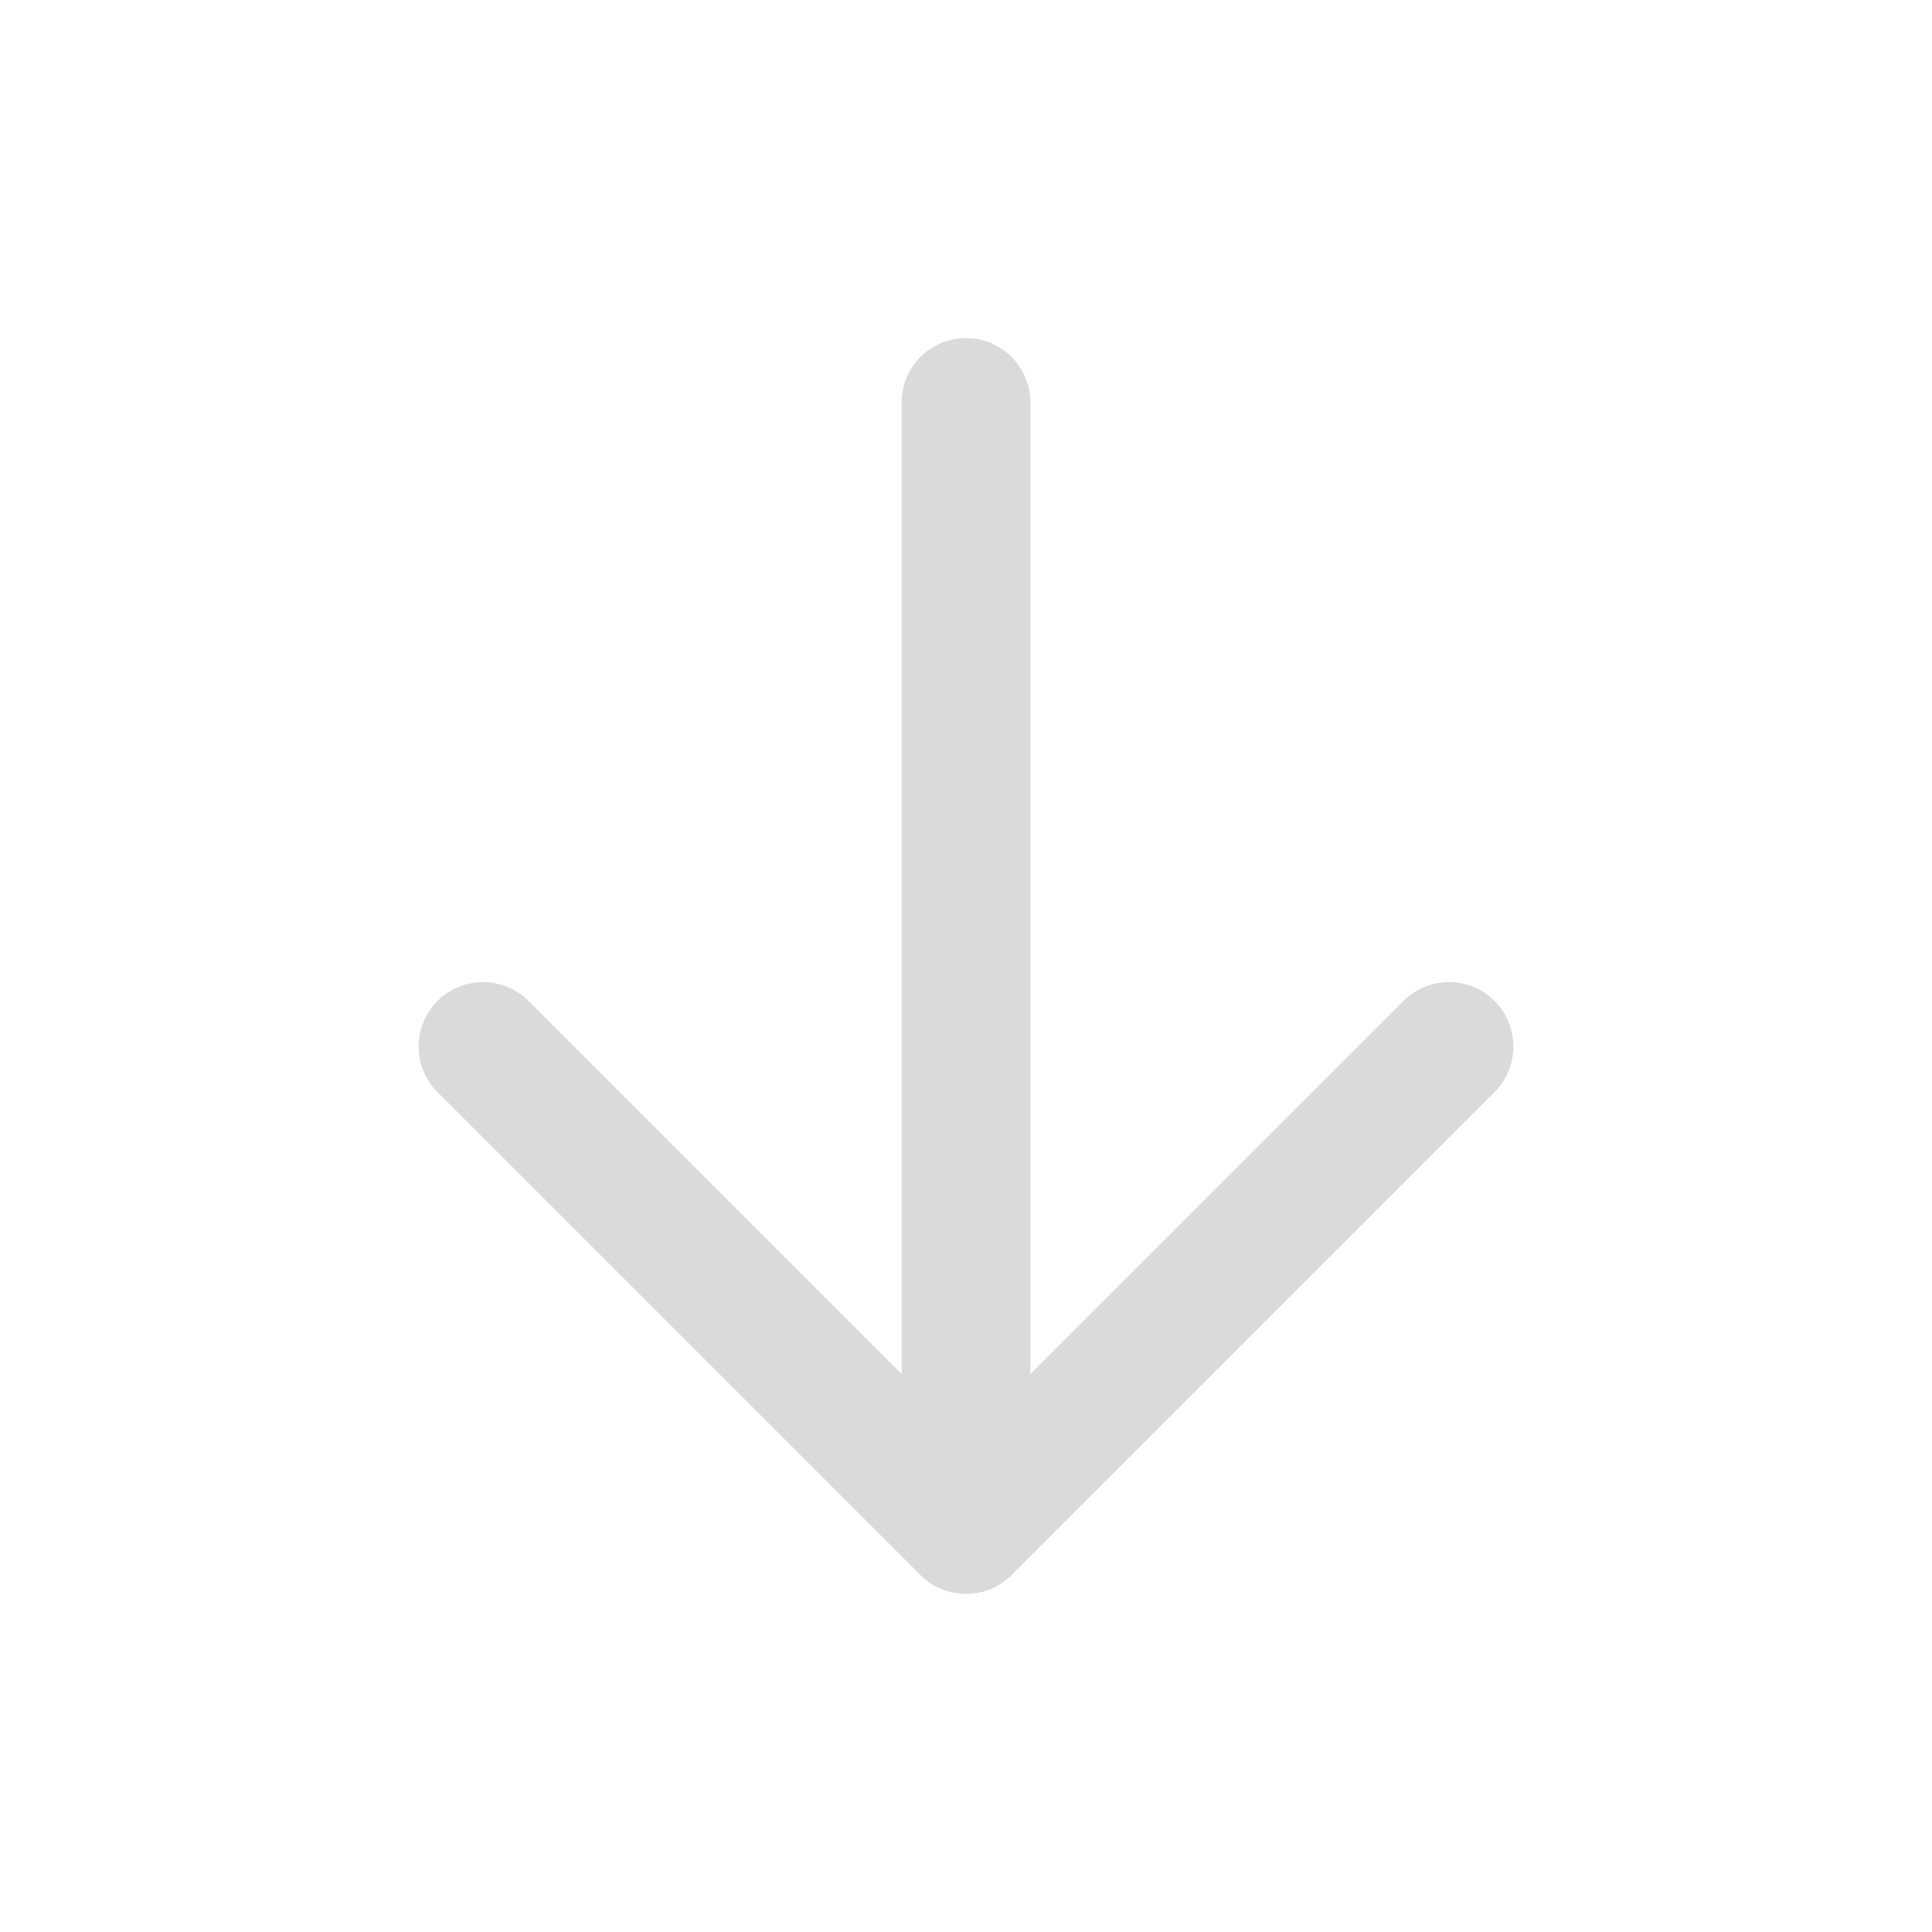
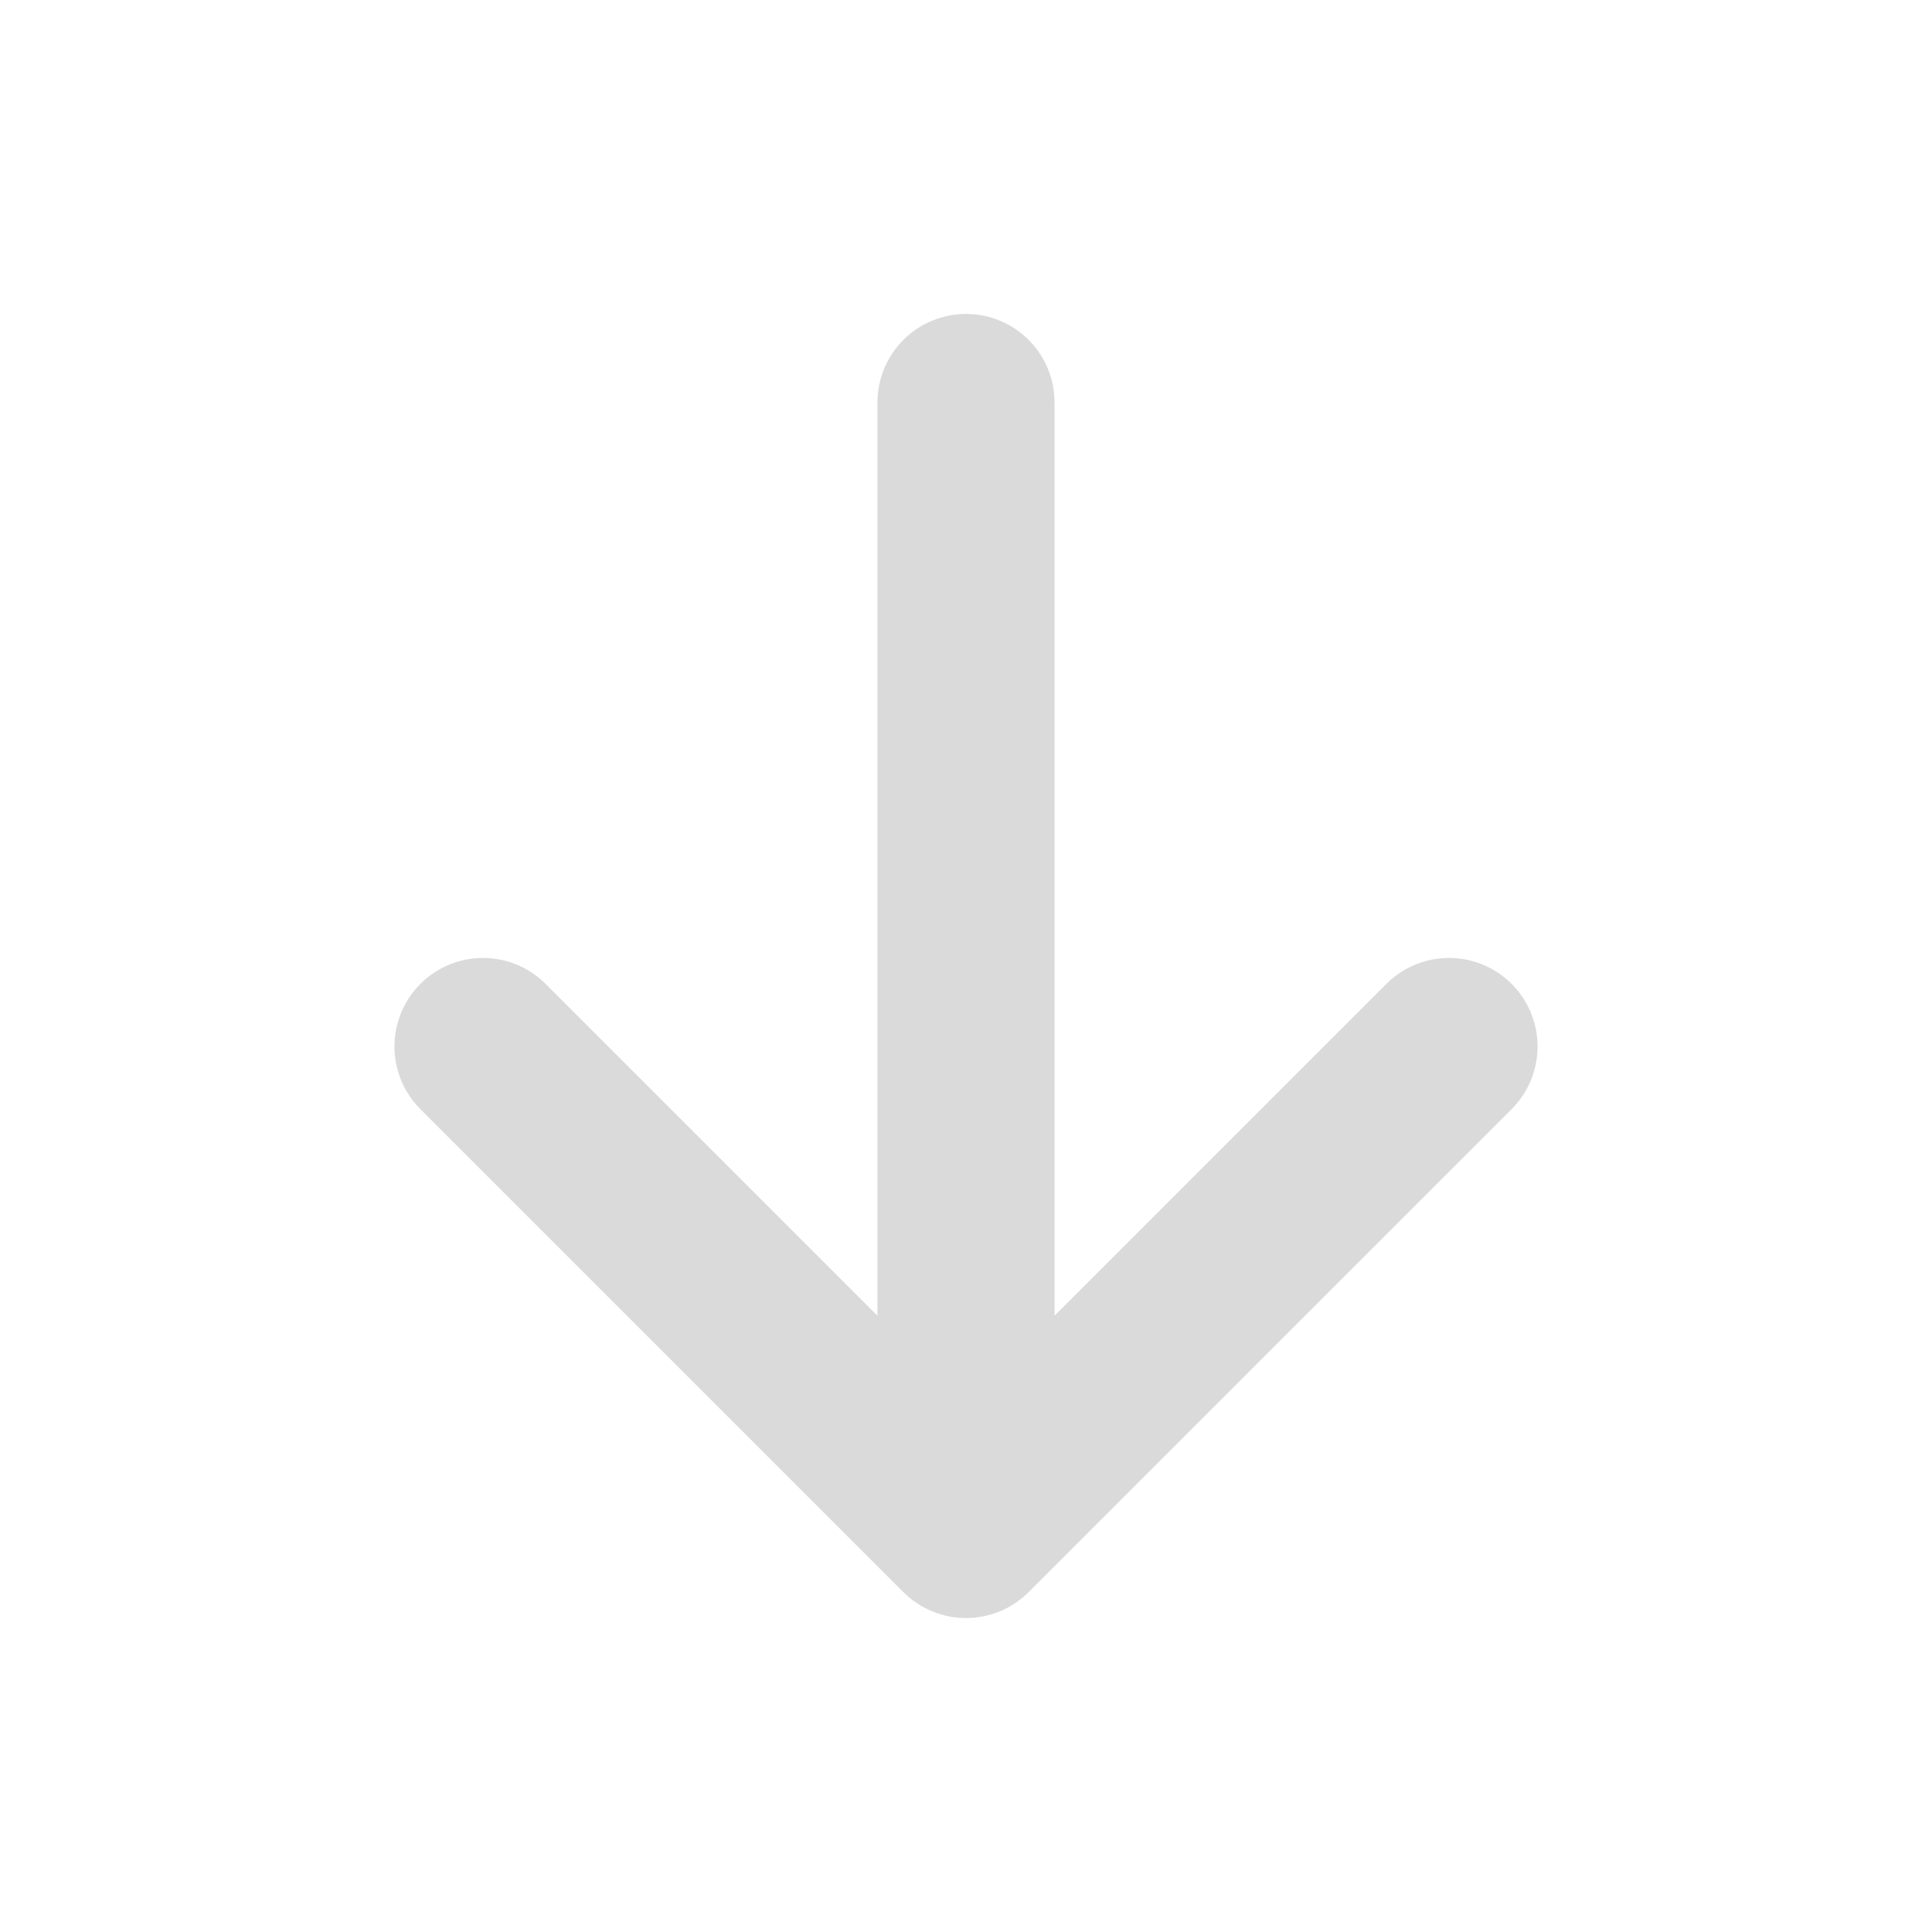
<svg xmlns="http://www.w3.org/2000/svg" width="24" height="24" viewBox="0 0 24 24">
-   <path d="M12 5v14M6 13l6 6 6-6" fill="none" stroke="#949494" stroke-opacity="0.35" stroke-width="1.6" stroke-linecap="round" stroke-linejoin="round" />
+   <path d="M12 5v14M6 13l6 6 6-6" fill="none" stroke="#949494" stroke-opacity="0.35" stroke-width="2.2" stroke-linecap="round" stroke-linejoin="round" />
</svg>
